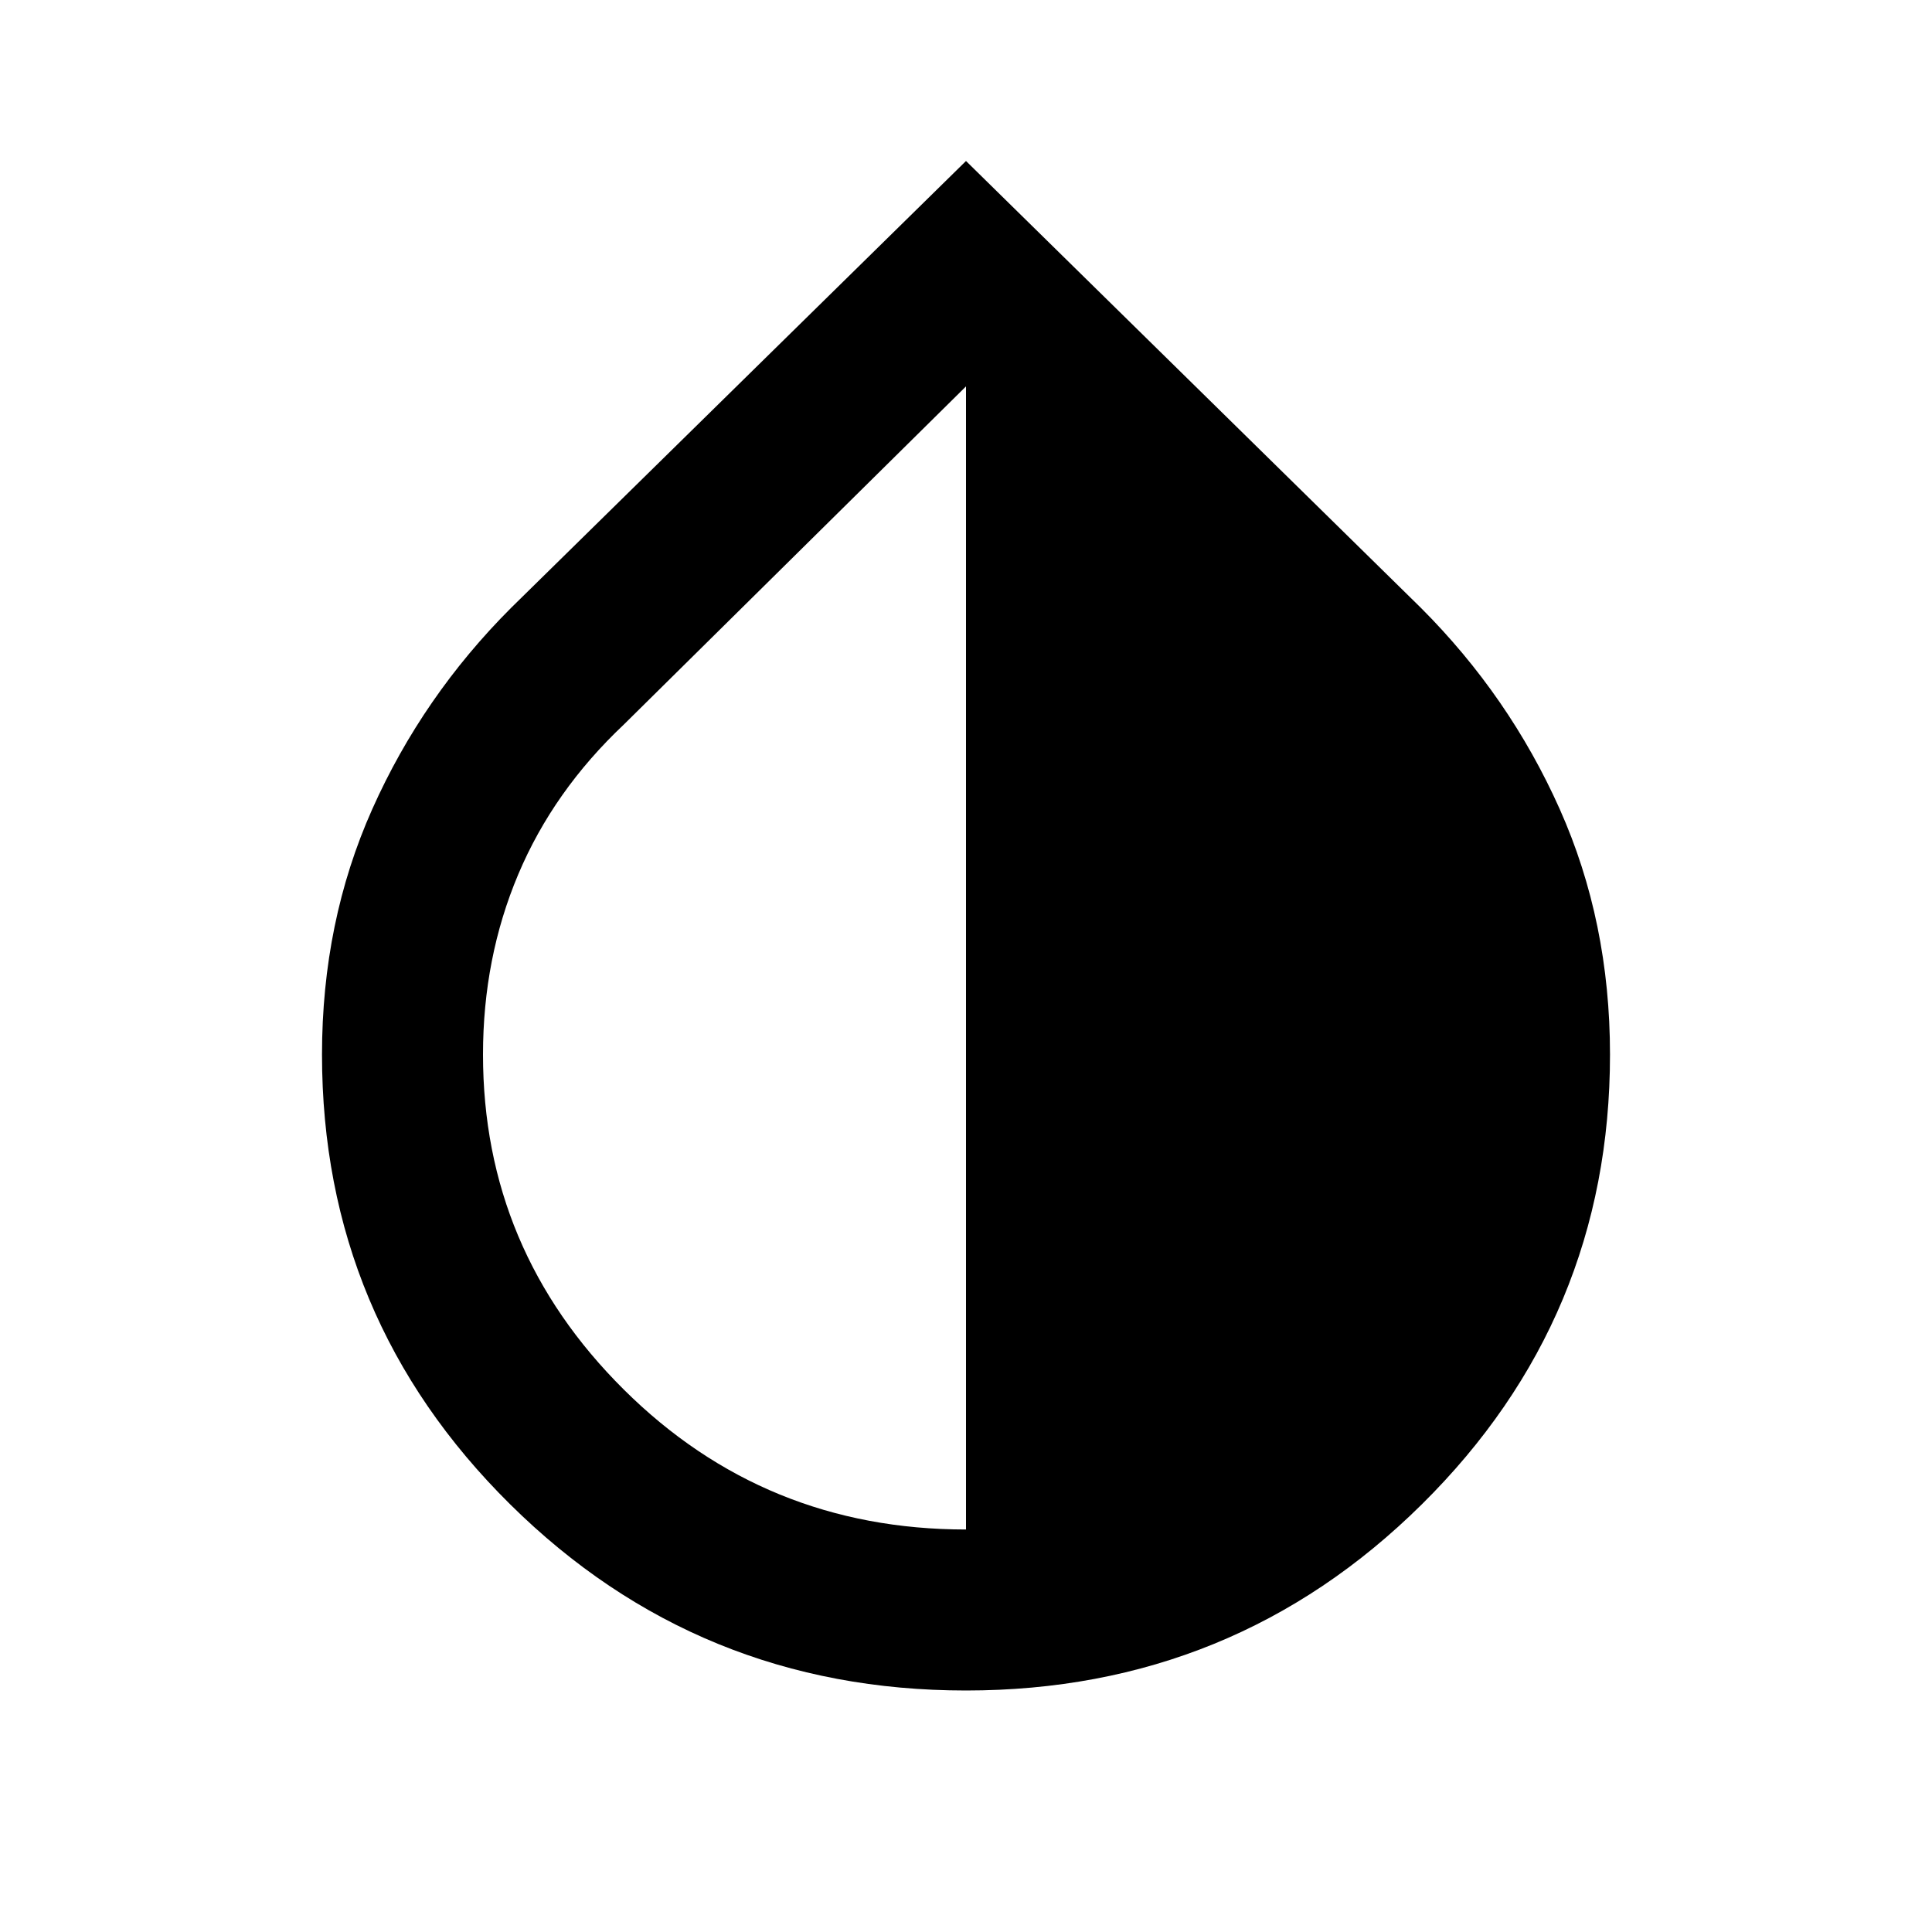
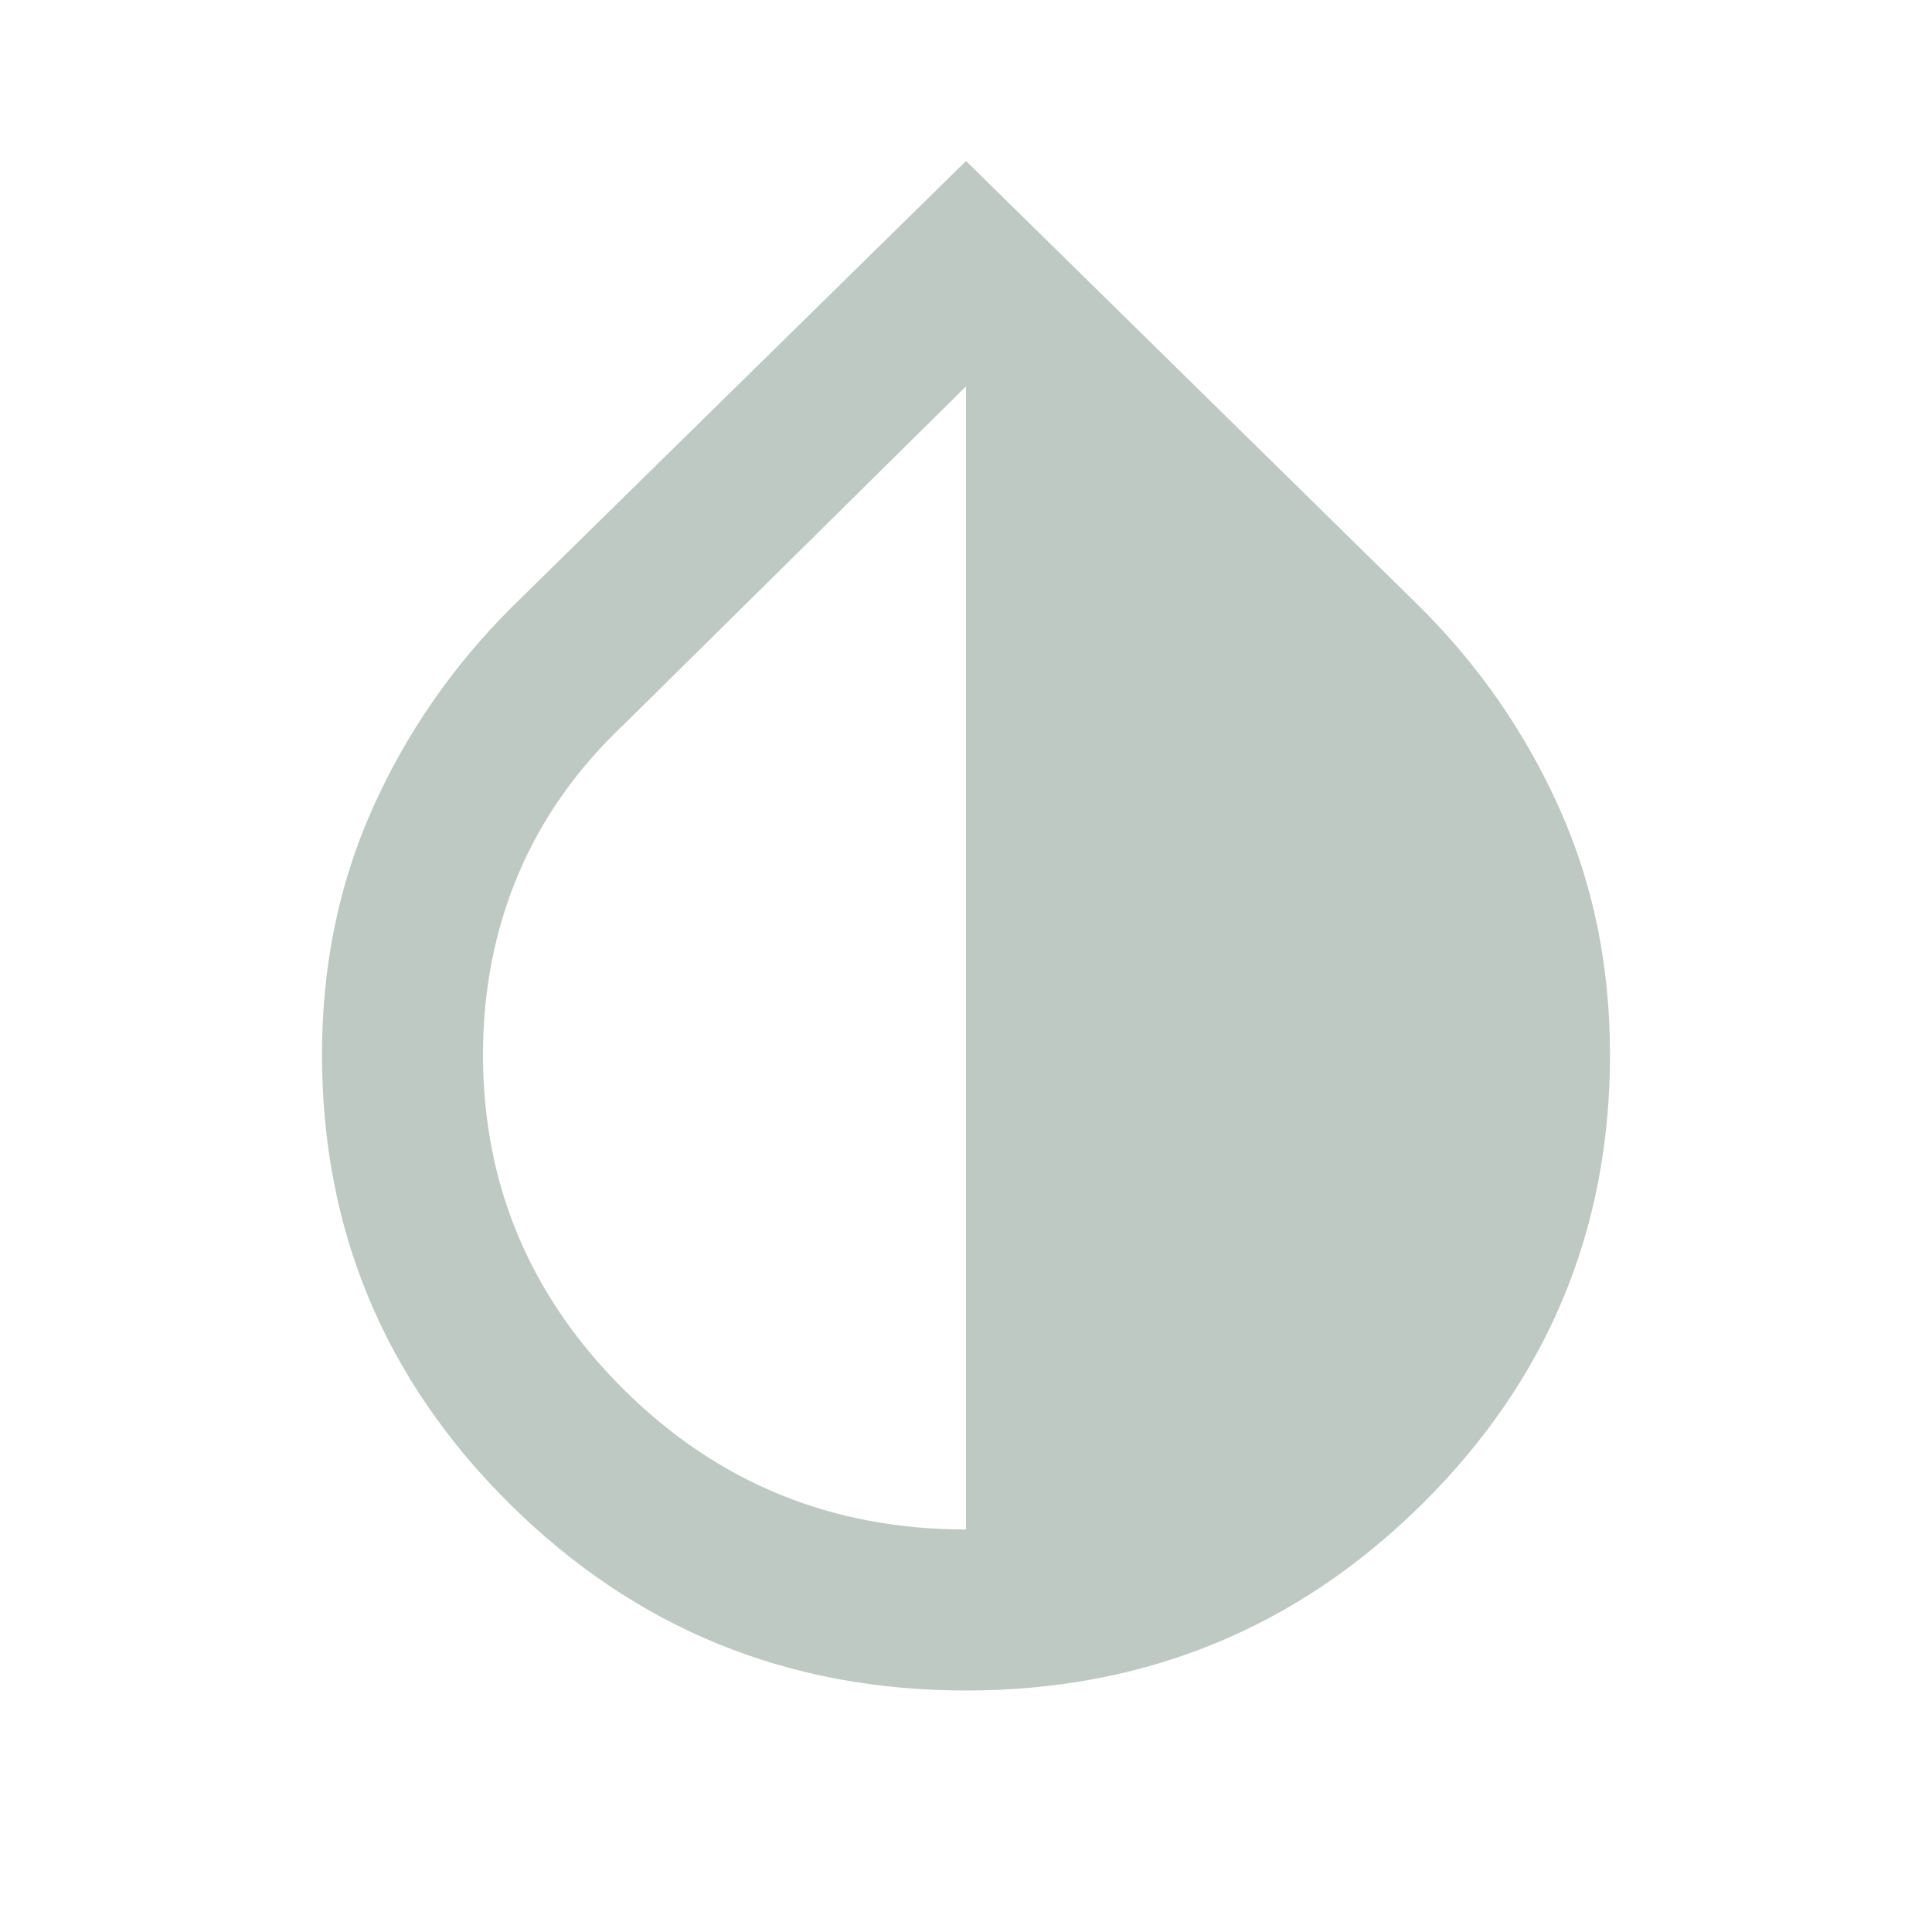
<svg xmlns="http://www.w3.org/2000/svg" height="24" viewBox="0 -960 960 960" width="24">
-   <path d="M480-120q-133 0-226.5-92.5T160-436q0-66 25-122t69-100l226-222 226 222q44 44 69 100t25 122q0 131-93.5 223.5T480-120Zm0-80v-568L310-600q-35 33-52.5 74.5T240-436q0 97 70 166.5T480-200Z" />
+   <path d="M480-120q-133 0-226.5-92.5T160-436q0-66 25-122t69-100l226-222 226 222q44 44 69 100t25 122q0 131-93.5 223.5T480-120Zm0-80v-568L310-600q-35 33-52.5 74.5T240-436q0 97 70 166.5T480-200Z" fill="#bec9c3" />
</svg>
